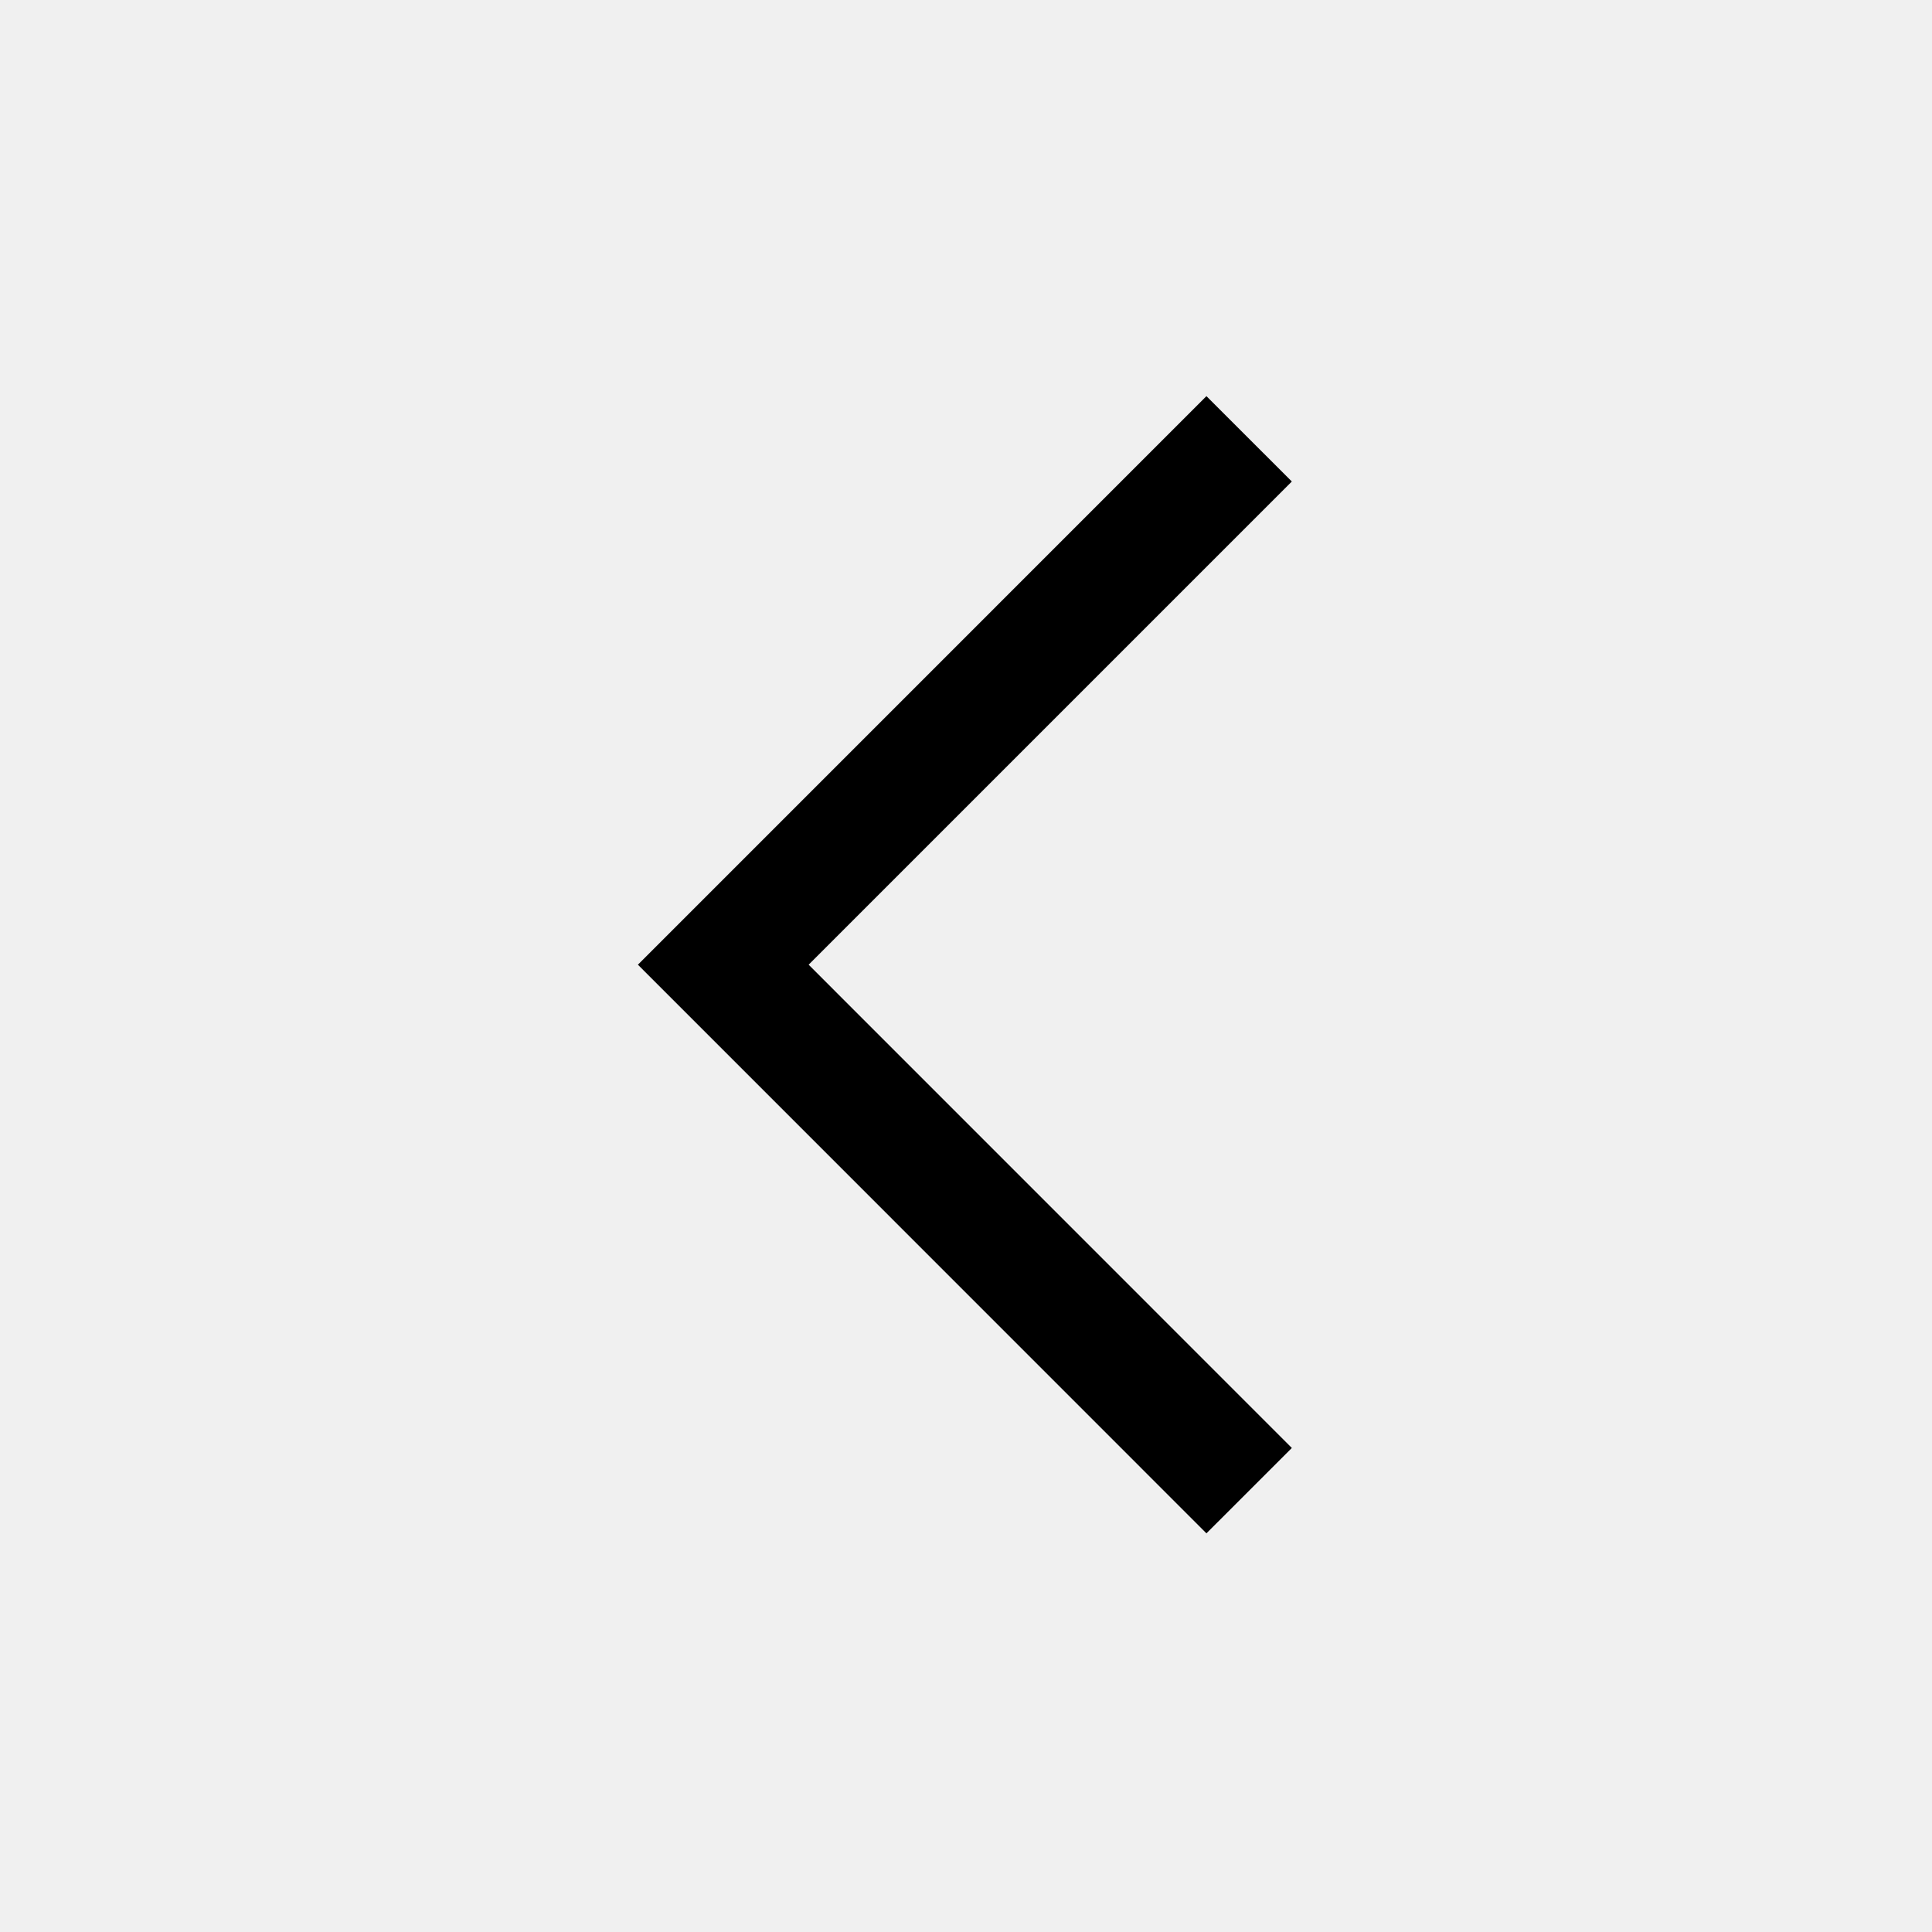
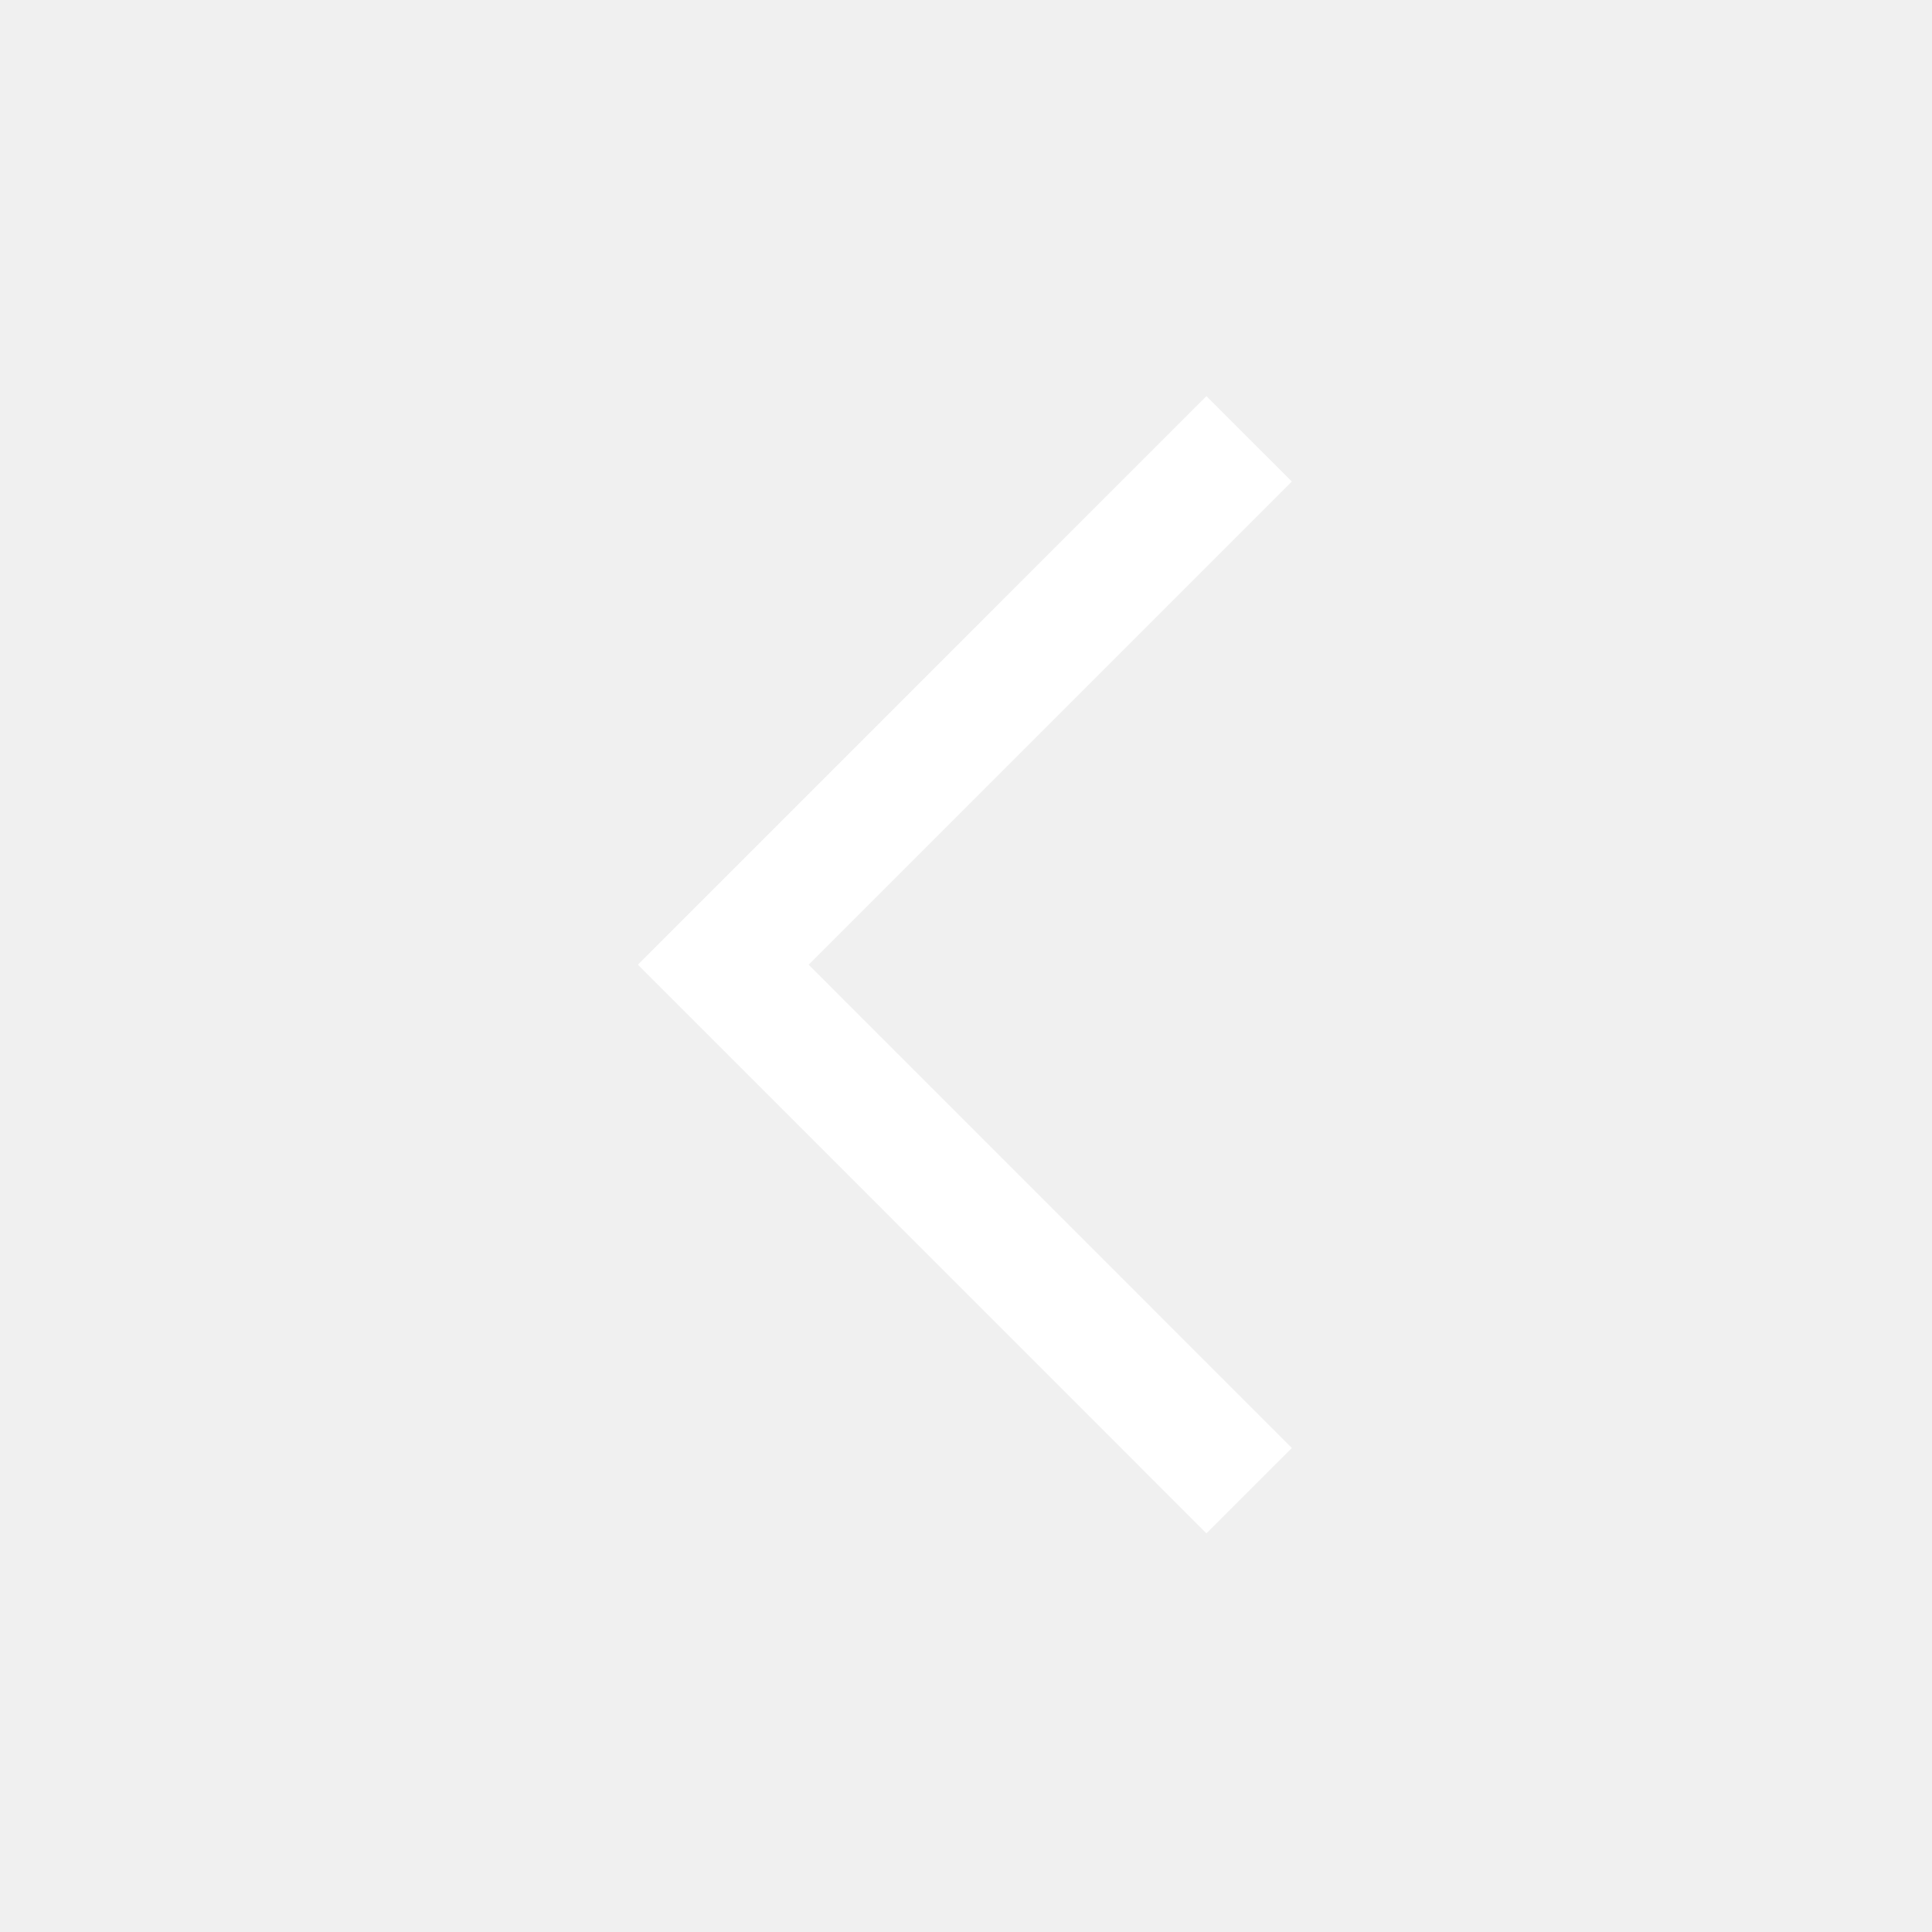
<svg xmlns="http://www.w3.org/2000/svg" width="96" height="96" xml:space="preserve" overflow="hidden">
  <g transform="translate(-819 -138)">
-     <path d="M878.947 214.191 850.697 185.935 878.947 157.684 883.19 161.926 859.181 185.935 883.191 209.949 878.947 214.191Z" />
+     <path d="M878.947 214.191 850.697 185.935 878.947 157.684 883.19 161.926 859.181 185.935 883.191 209.949 878.947 214.191Z" fill="white" />
  </g>
</svg>
